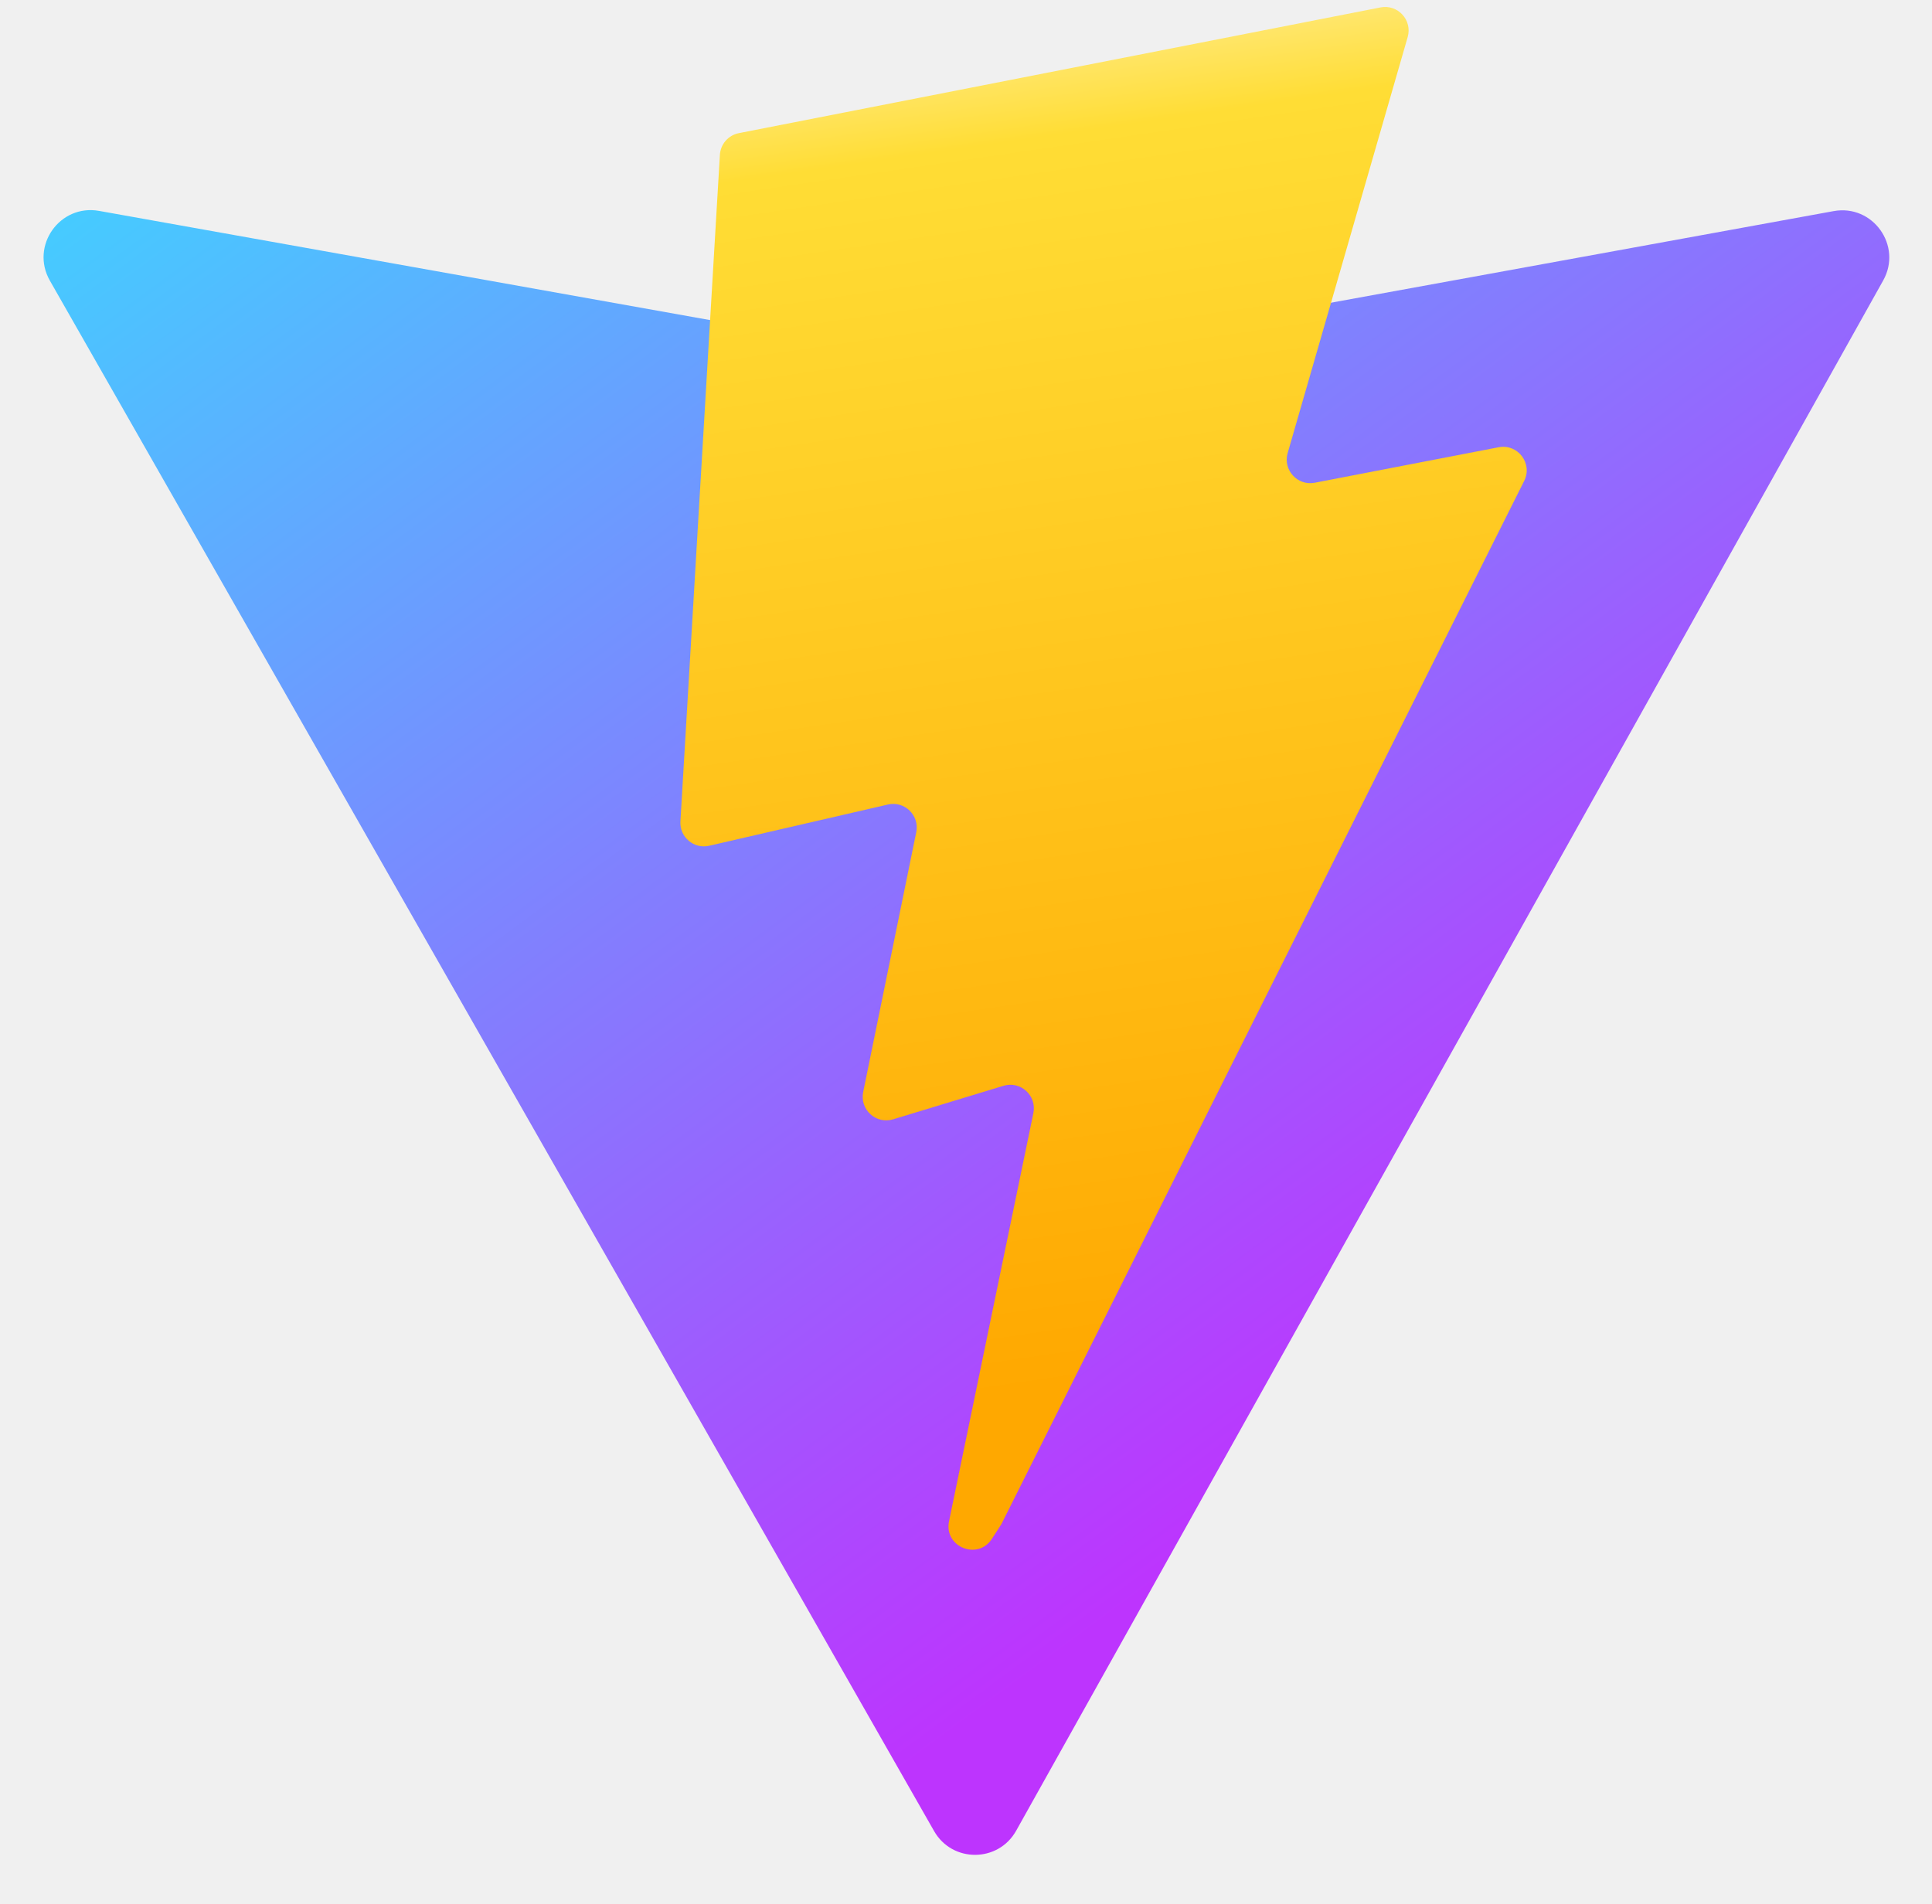
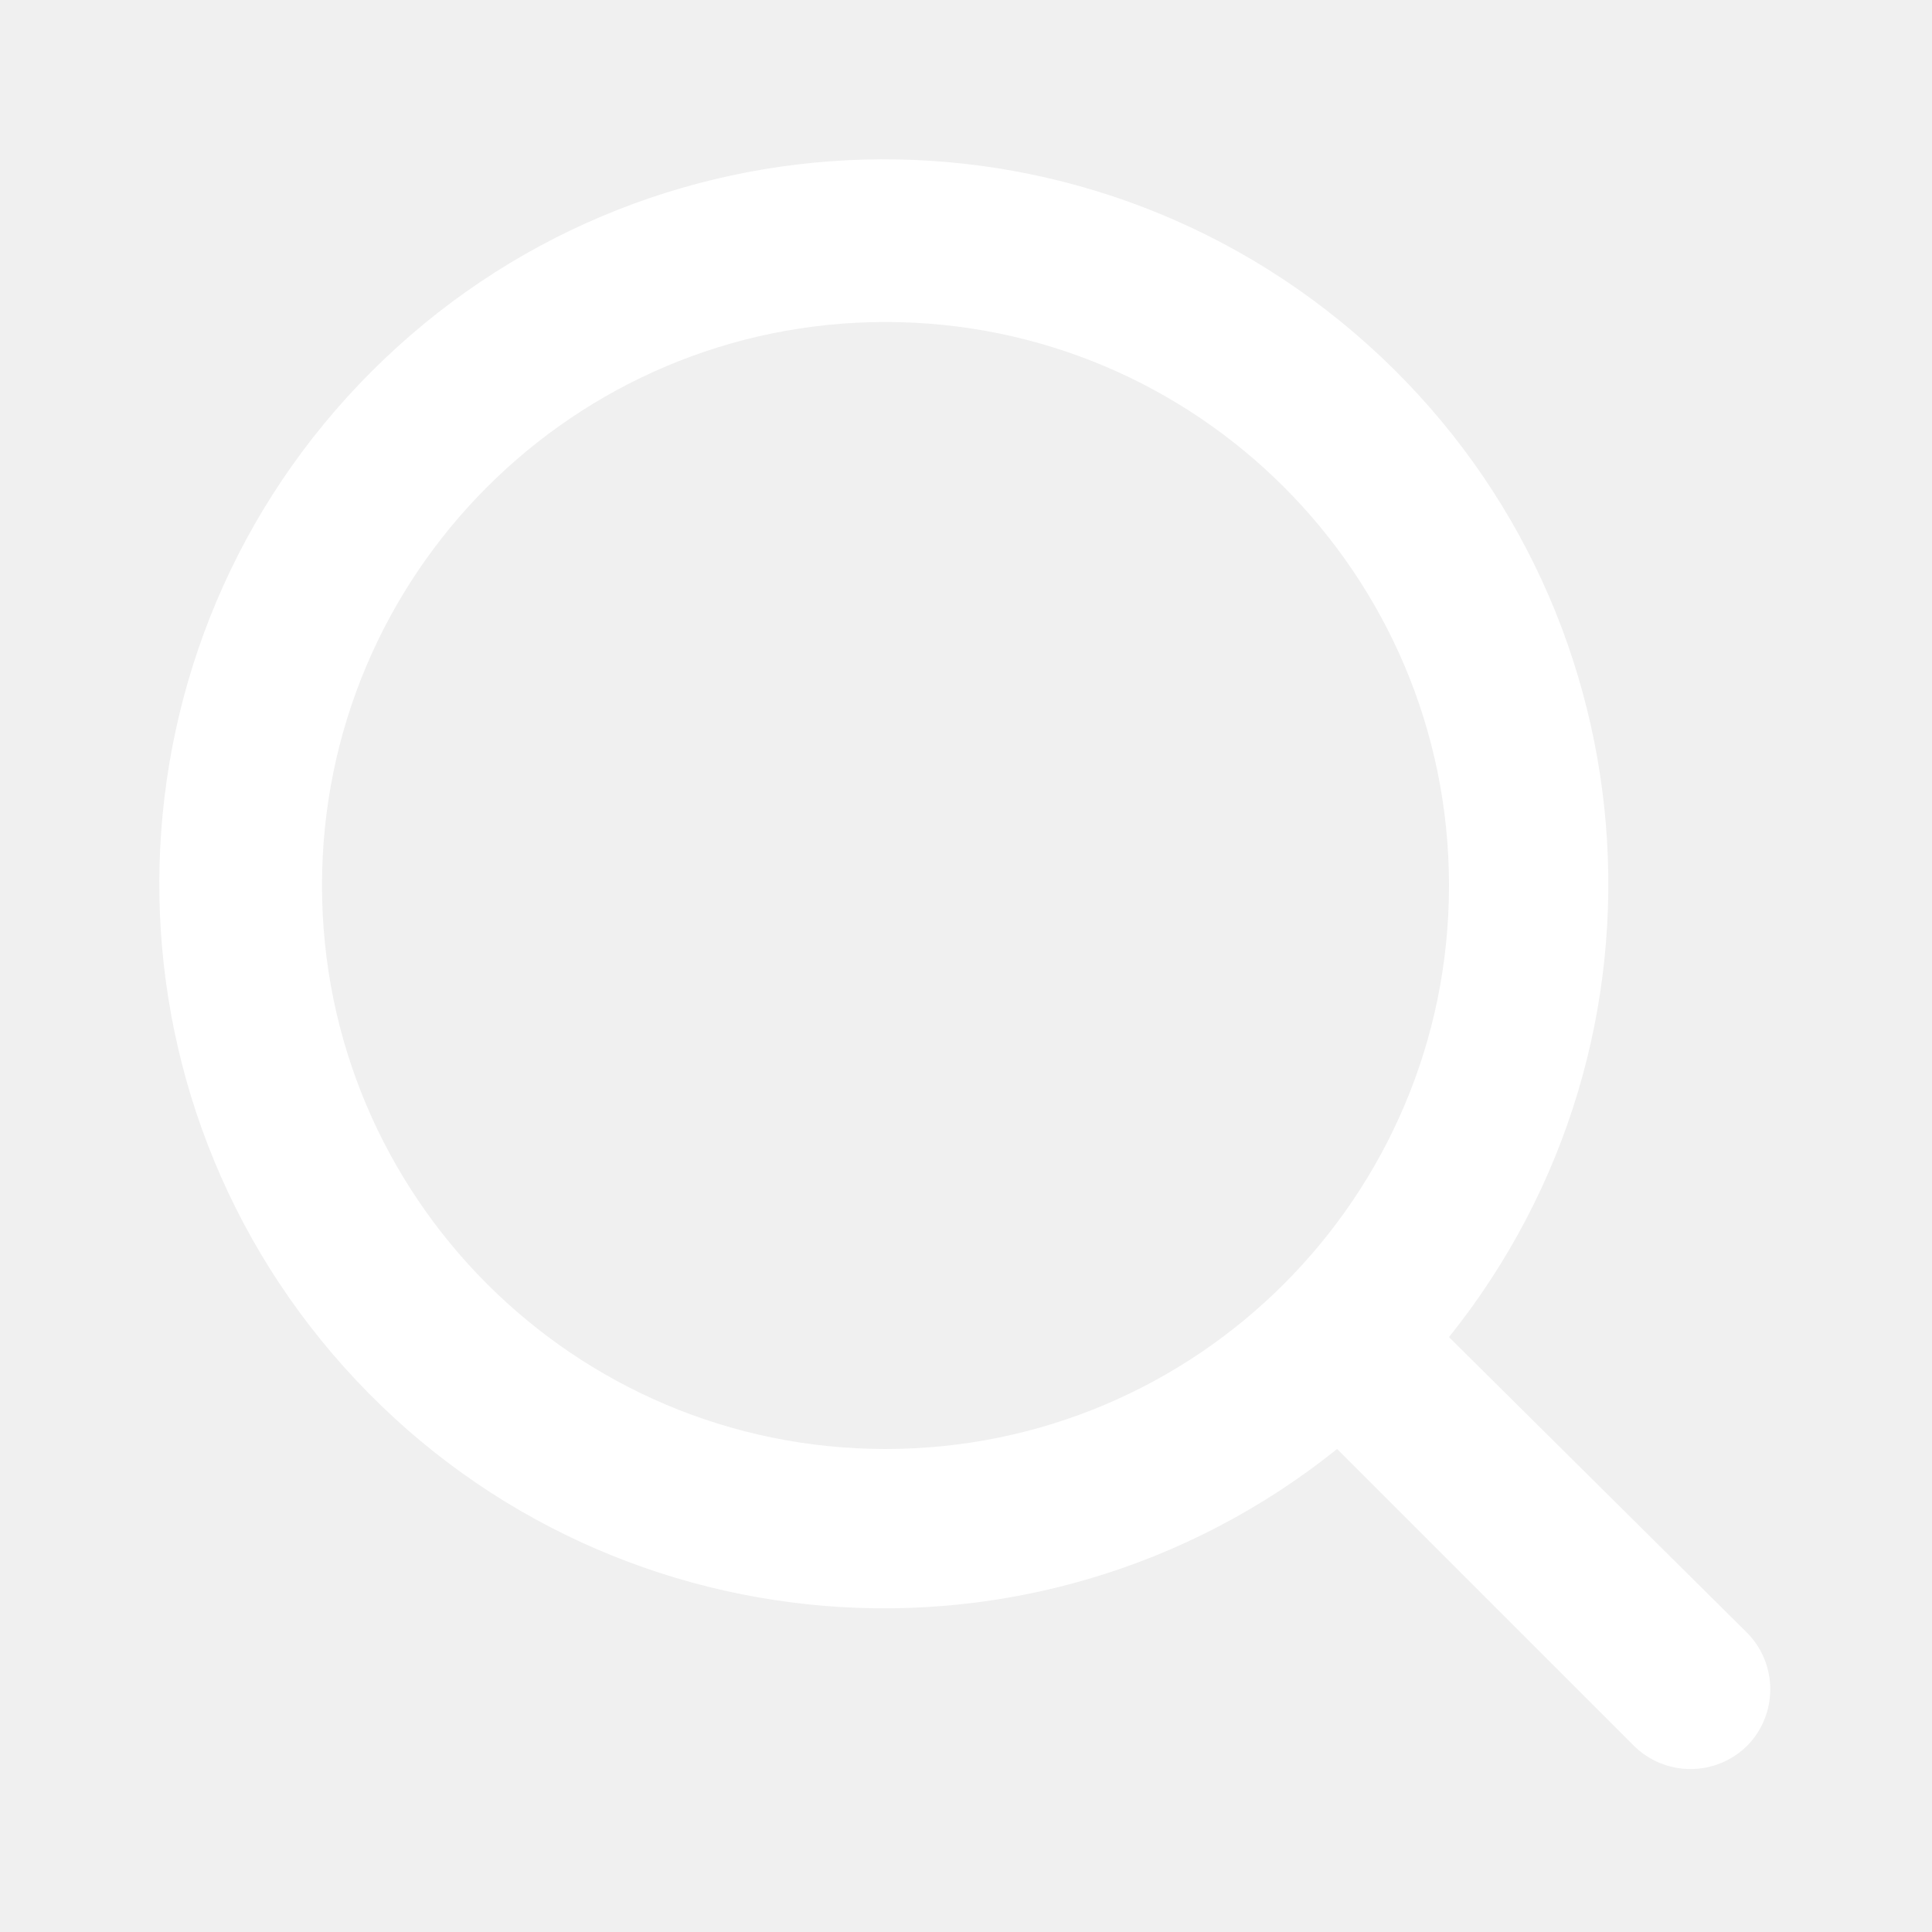
- <svg xmlns="http://www.w3.org/2000/svg" width="410" height="404" viewBox="0 0 410 404" fill="none">
-   <path d="M399.641 59.525L215.643 388.545C211.844 395.338 202.084 395.378 198.228 388.618L10.582 59.556C6.381 52.19 12.68 43.267 21.028 44.759L205.223 77.682C206.398 77.892 207.601 77.89 208.776 77.676L389.119 44.806C397.439 43.289 403.768 52.143 399.641 59.525Z" fill="url(#paint0_linear)" />
-   <path d="M292.965 1.574L156.801 28.255C154.563 28.694 152.906 30.59 152.771 32.866L144.395 174.33C144.198 177.662 147.258 180.248 150.51 179.498L188.42 170.749C191.967 169.931 195.172 173.055 194.443 176.622L183.18 231.775C182.422 235.487 185.907 238.661 189.532 237.56L212.947 230.446C216.577 229.344 220.065 232.527 219.297 236.242L201.398 322.875C200.278 328.294 207.486 331.249 210.492 326.603L212.5 323.5L323.454 102.072C325.312 98.365 322.108 94.137 318.036 94.923L279.014 102.454C275.347 103.161 272.227 99.746 273.262 96.158L298.731 7.867C299.767 4.273 296.636 0.855 292.965 1.574Z" fill="url(#paint1_linear)" />
-   <defs>
-     <linearGradient id="paint0_linear" x1="6" y1="33" x2="235" y2="344" gradientUnits="userSpaceOnUse">
-       <stop stop-color="#41D1FF" />
-       <stop offset="1" stop-color="#BD34FE" />
-     </linearGradient>
-     <linearGradient id="paint1_linear" x1="194.651" y1="8.818" x2="236.076" y2="292.989" gradientUnits="userSpaceOnUse">
-       <stop stop-color="#FFEA83" />
-       <stop offset="0.083" stop-color="#FFDD35" />
-       <stop offset="1" stop-color="#FFA800" />
-     </linearGradient>
-   </defs>
+ <svg xmlns="http://www.w3.org/2000/svg" viewBox="0 0 24 24">
+   <path fill="white" d="M21.71,20.29,18,16.61A9,9,0,1,0,16.61,18l3.68,3.68a1,1,0,0,0,1.42,0A1,1,0,0,0,21.71,20.29ZM11,18a7,7,0,1,1,7-7A7,7,0,0,1,11,18Z" />
</svg>
